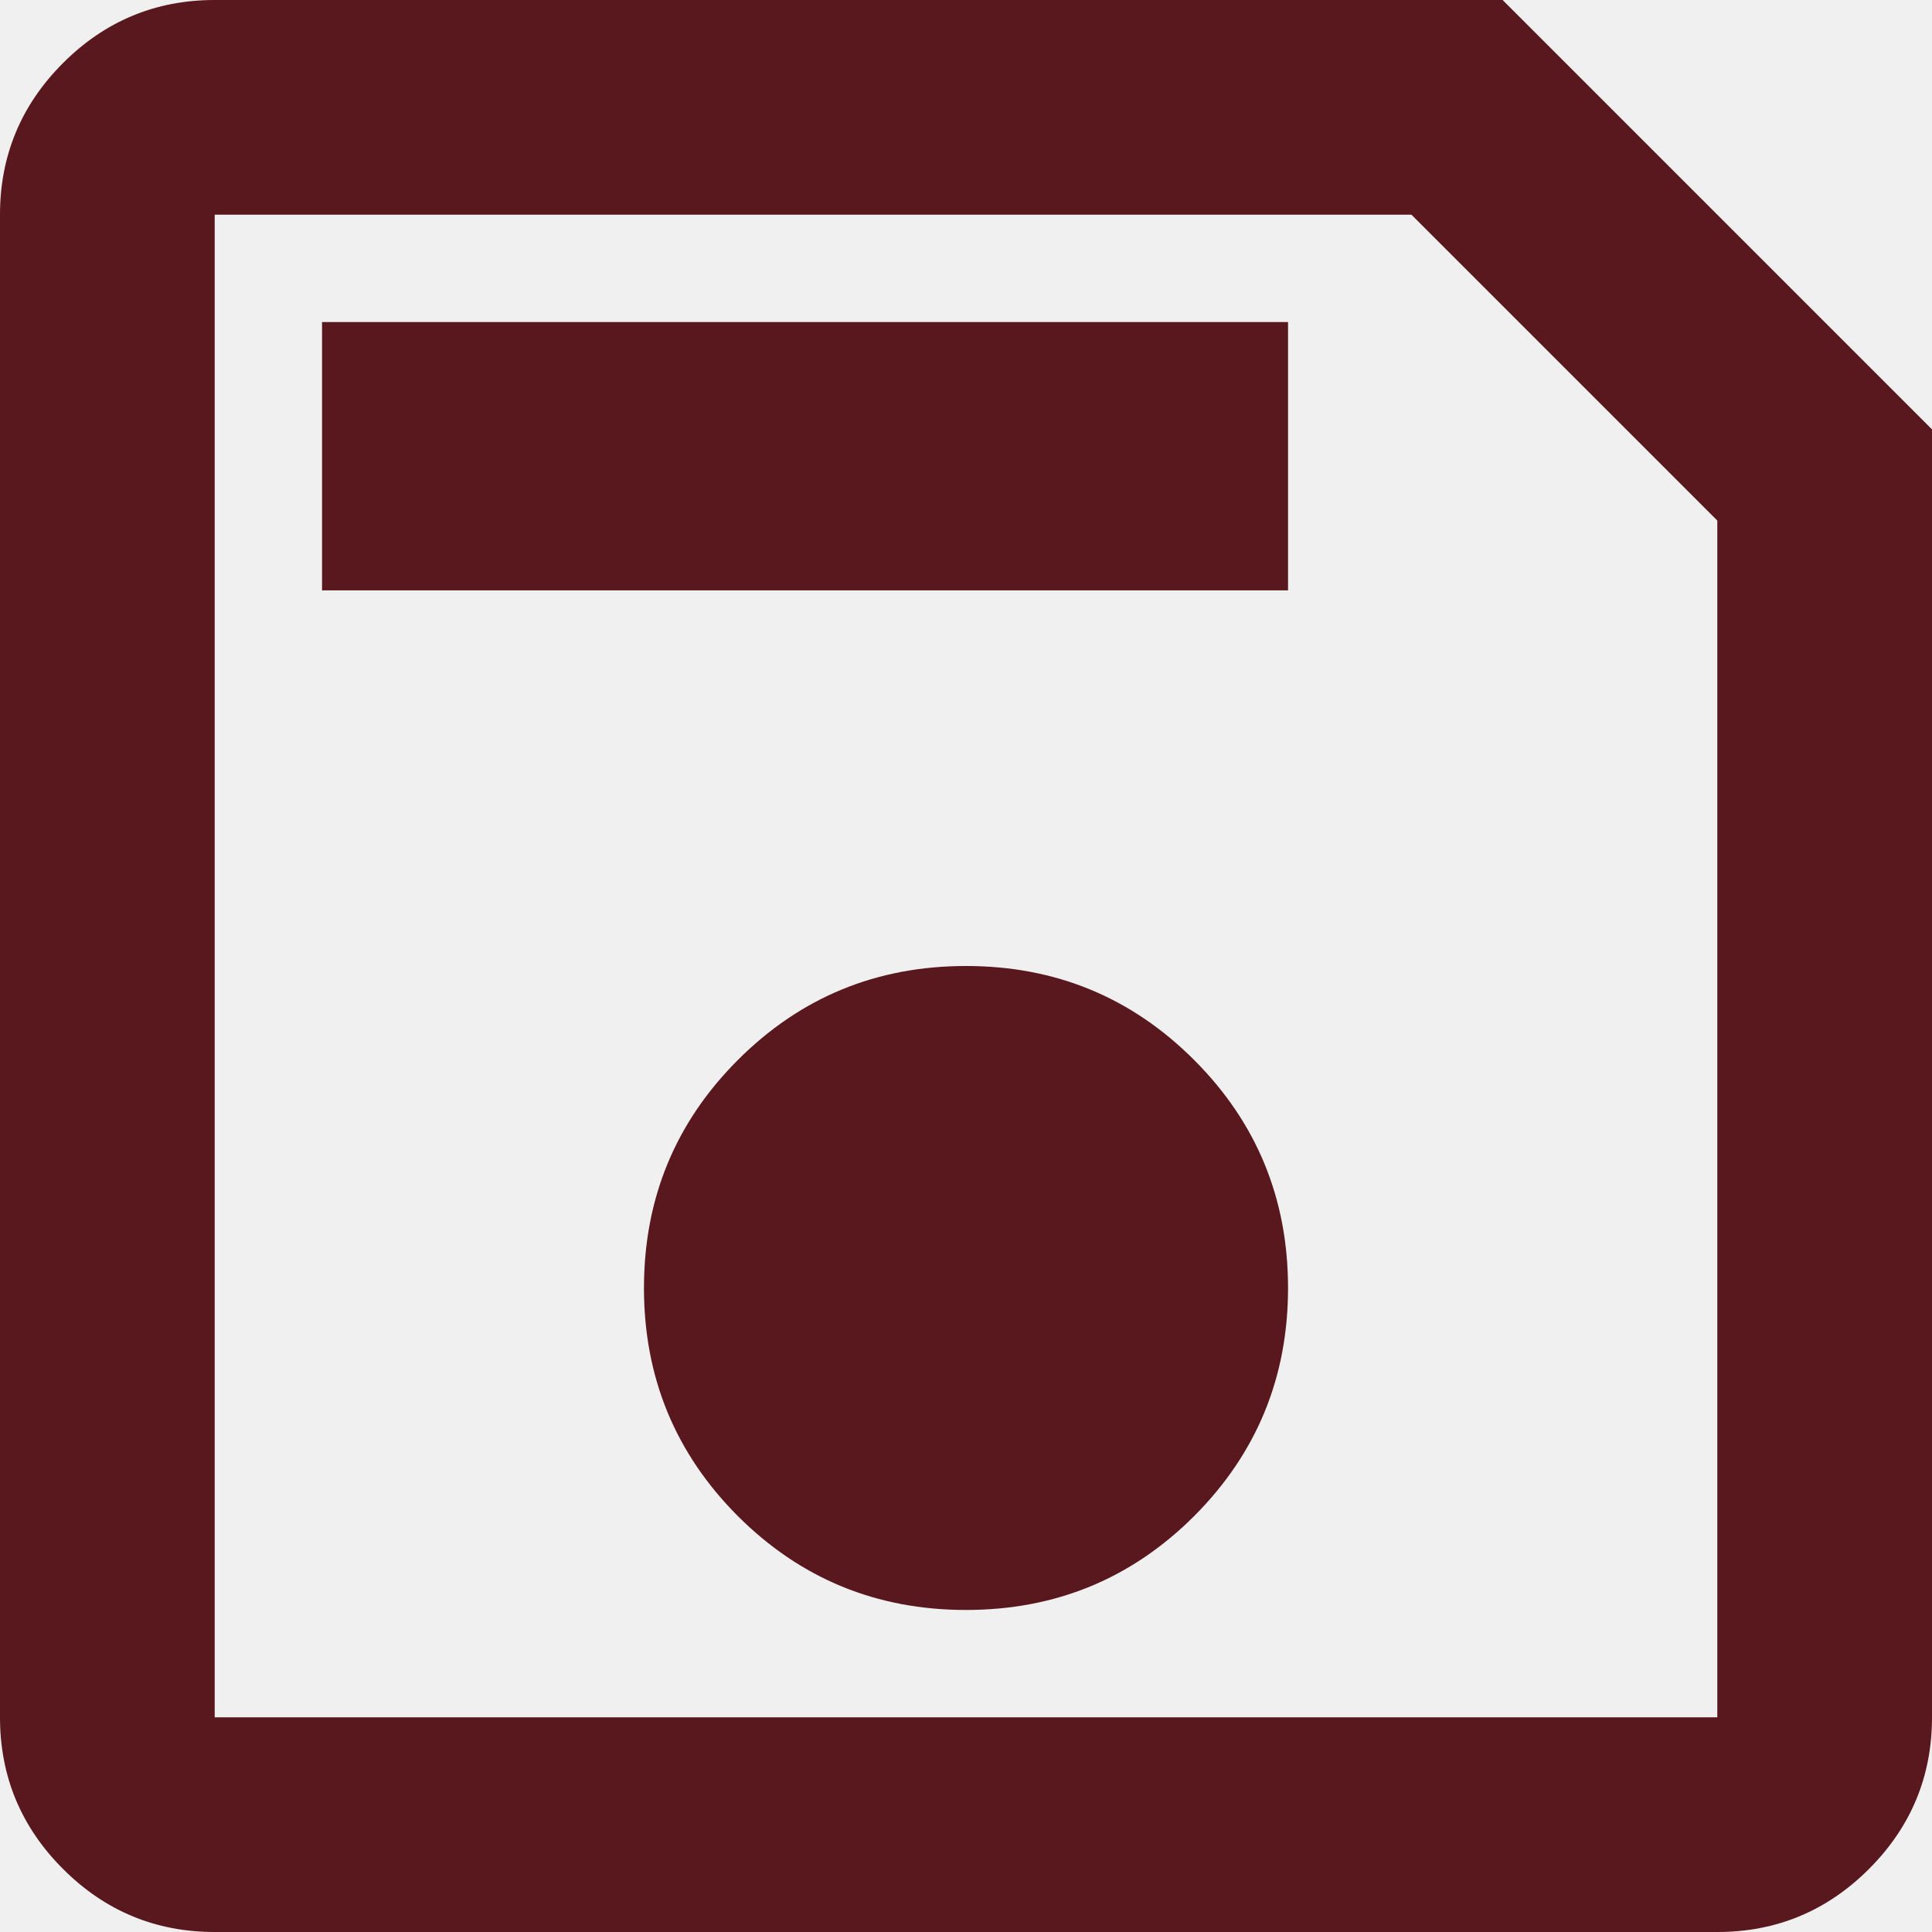
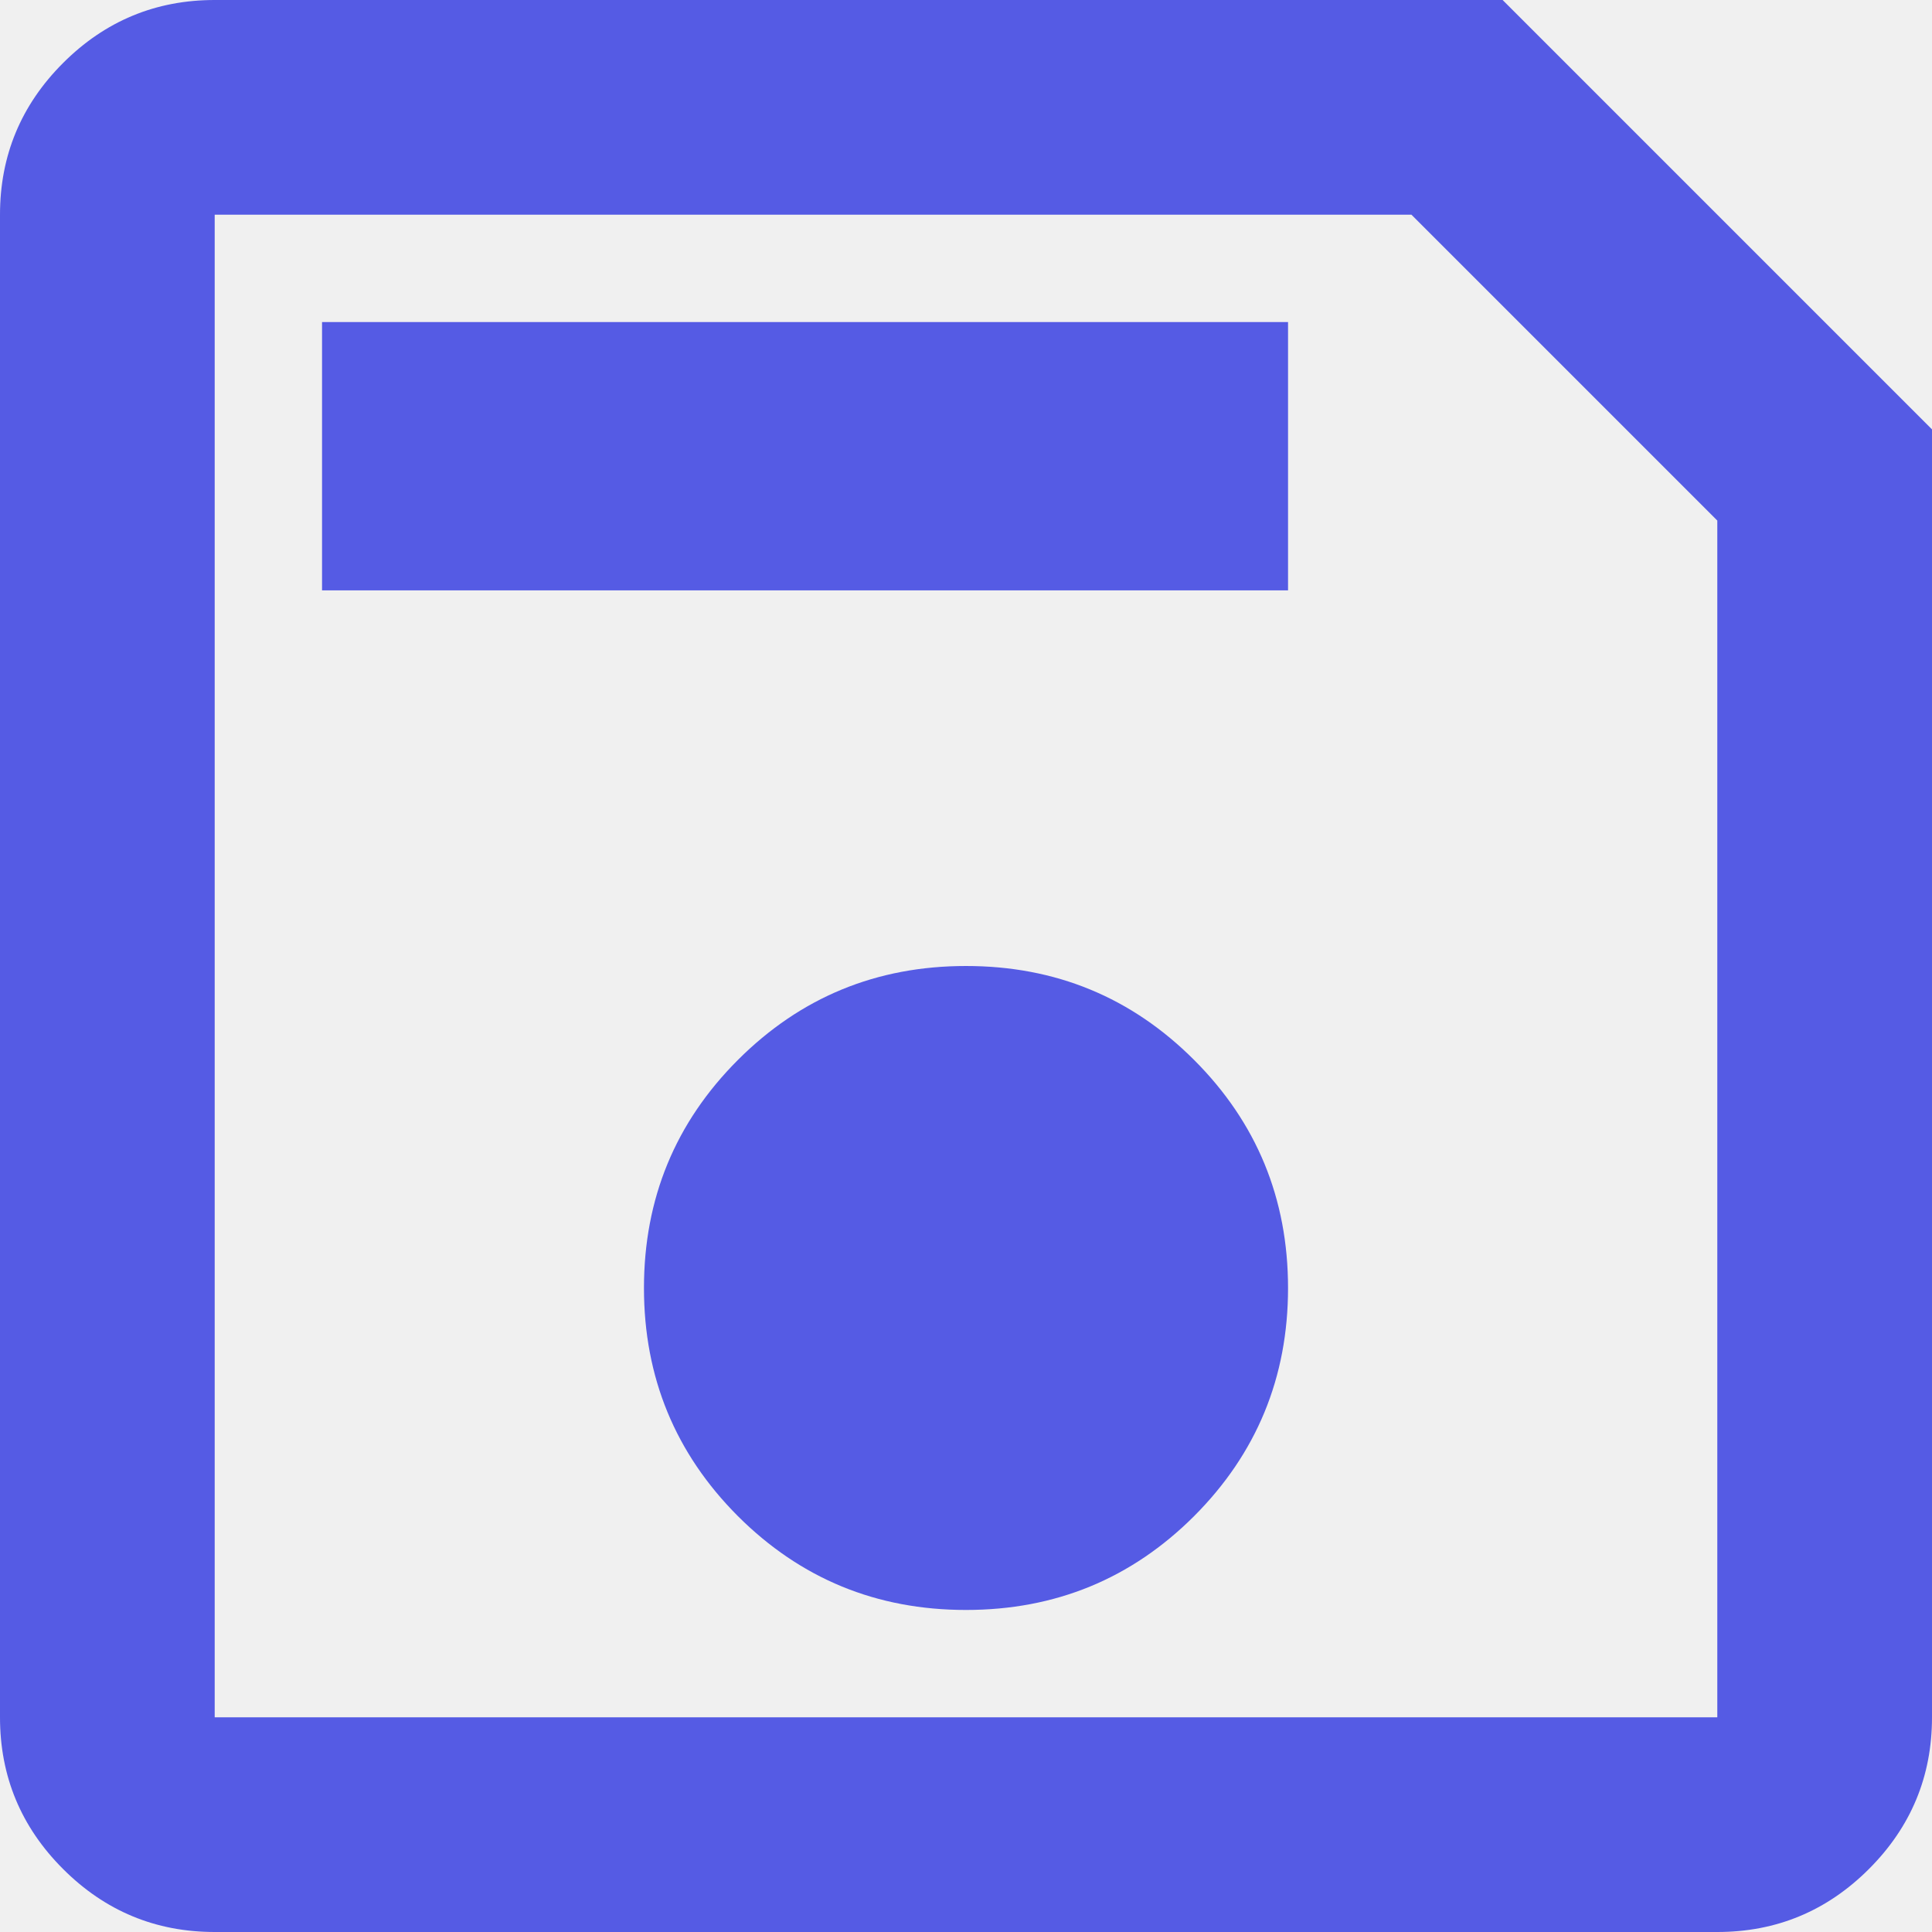
<svg xmlns="http://www.w3.org/2000/svg" width="16" height="16" viewBox="0 0 16 16" fill="none">
  <g clip-path="url(#clip0_8955_47885)">
-     <path d="M16 3.556V14.222C16 14.711 15.826 15.13 15.478 15.478C15.13 15.826 14.711 16 14.222 16H1.778C1.289 16 0.87 15.826 0.522 15.478C0.174 15.13 0 14.711 0 14.222V1.778C0 1.289 0.174 0.87 0.522 0.522C0.87 0.174 1.289 0 1.778 0H12.444L16 3.556ZM14.222 4.311L11.689 1.778H1.778V14.222H14.222V4.311ZM8 13.333C8.741 13.333 9.37 13.074 9.889 12.556C10.407 12.037 10.667 11.407 10.667 10.667C10.667 9.926 10.407 9.296 9.889 8.778C9.37 8.259 8.741 8 8 8C7.259 8 6.63 8.259 6.111 8.778C5.593 9.296 5.333 9.926 5.333 10.667C5.333 11.407 5.593 12.037 6.111 12.556C6.63 13.074 7.259 13.333 8 13.333ZM2.667 4.889H10.667V2.667H2.667V4.889ZM1.778 4.311V14.222V1.778V4.311Z" fill="#58181D" />
+     <path d="M16 3.556V14.222C16 14.711 15.826 15.13 15.478 15.478C15.13 15.826 14.711 16 14.222 16H1.778C1.289 16 0.87 15.826 0.522 15.478C0.174 15.13 0 14.711 0 14.222V1.778C0 1.289 0.174 0.87 0.522 0.522C0.87 0.174 1.289 0 1.778 0H12.444L16 3.556ZM14.222 4.311L11.689 1.778H1.778V14.222H14.222V4.311ZM8 13.333C8.741 13.333 9.37 13.074 9.889 12.556C10.407 12.037 10.667 11.407 10.667 10.667C10.667 9.926 10.407 9.296 9.889 8.778C9.37 8.259 8.741 8 8 8C7.259 8 6.63 8.259 6.111 8.778C5.593 9.296 5.333 9.926 5.333 10.667C5.333 11.407 5.593 12.037 6.111 12.556C6.63 13.074 7.259 13.333 8 13.333ZM2.667 4.889H10.667V2.667H2.667V4.889ZM1.778 4.311V14.222V1.778V4.311Z" fill="#555be4" />
  </g>
  <defs>
    <clipPath id="clip0_8955_47885">
      <rect width="16" height="16" fill="white" />
    </clipPath>
  </defs>
</svg>
